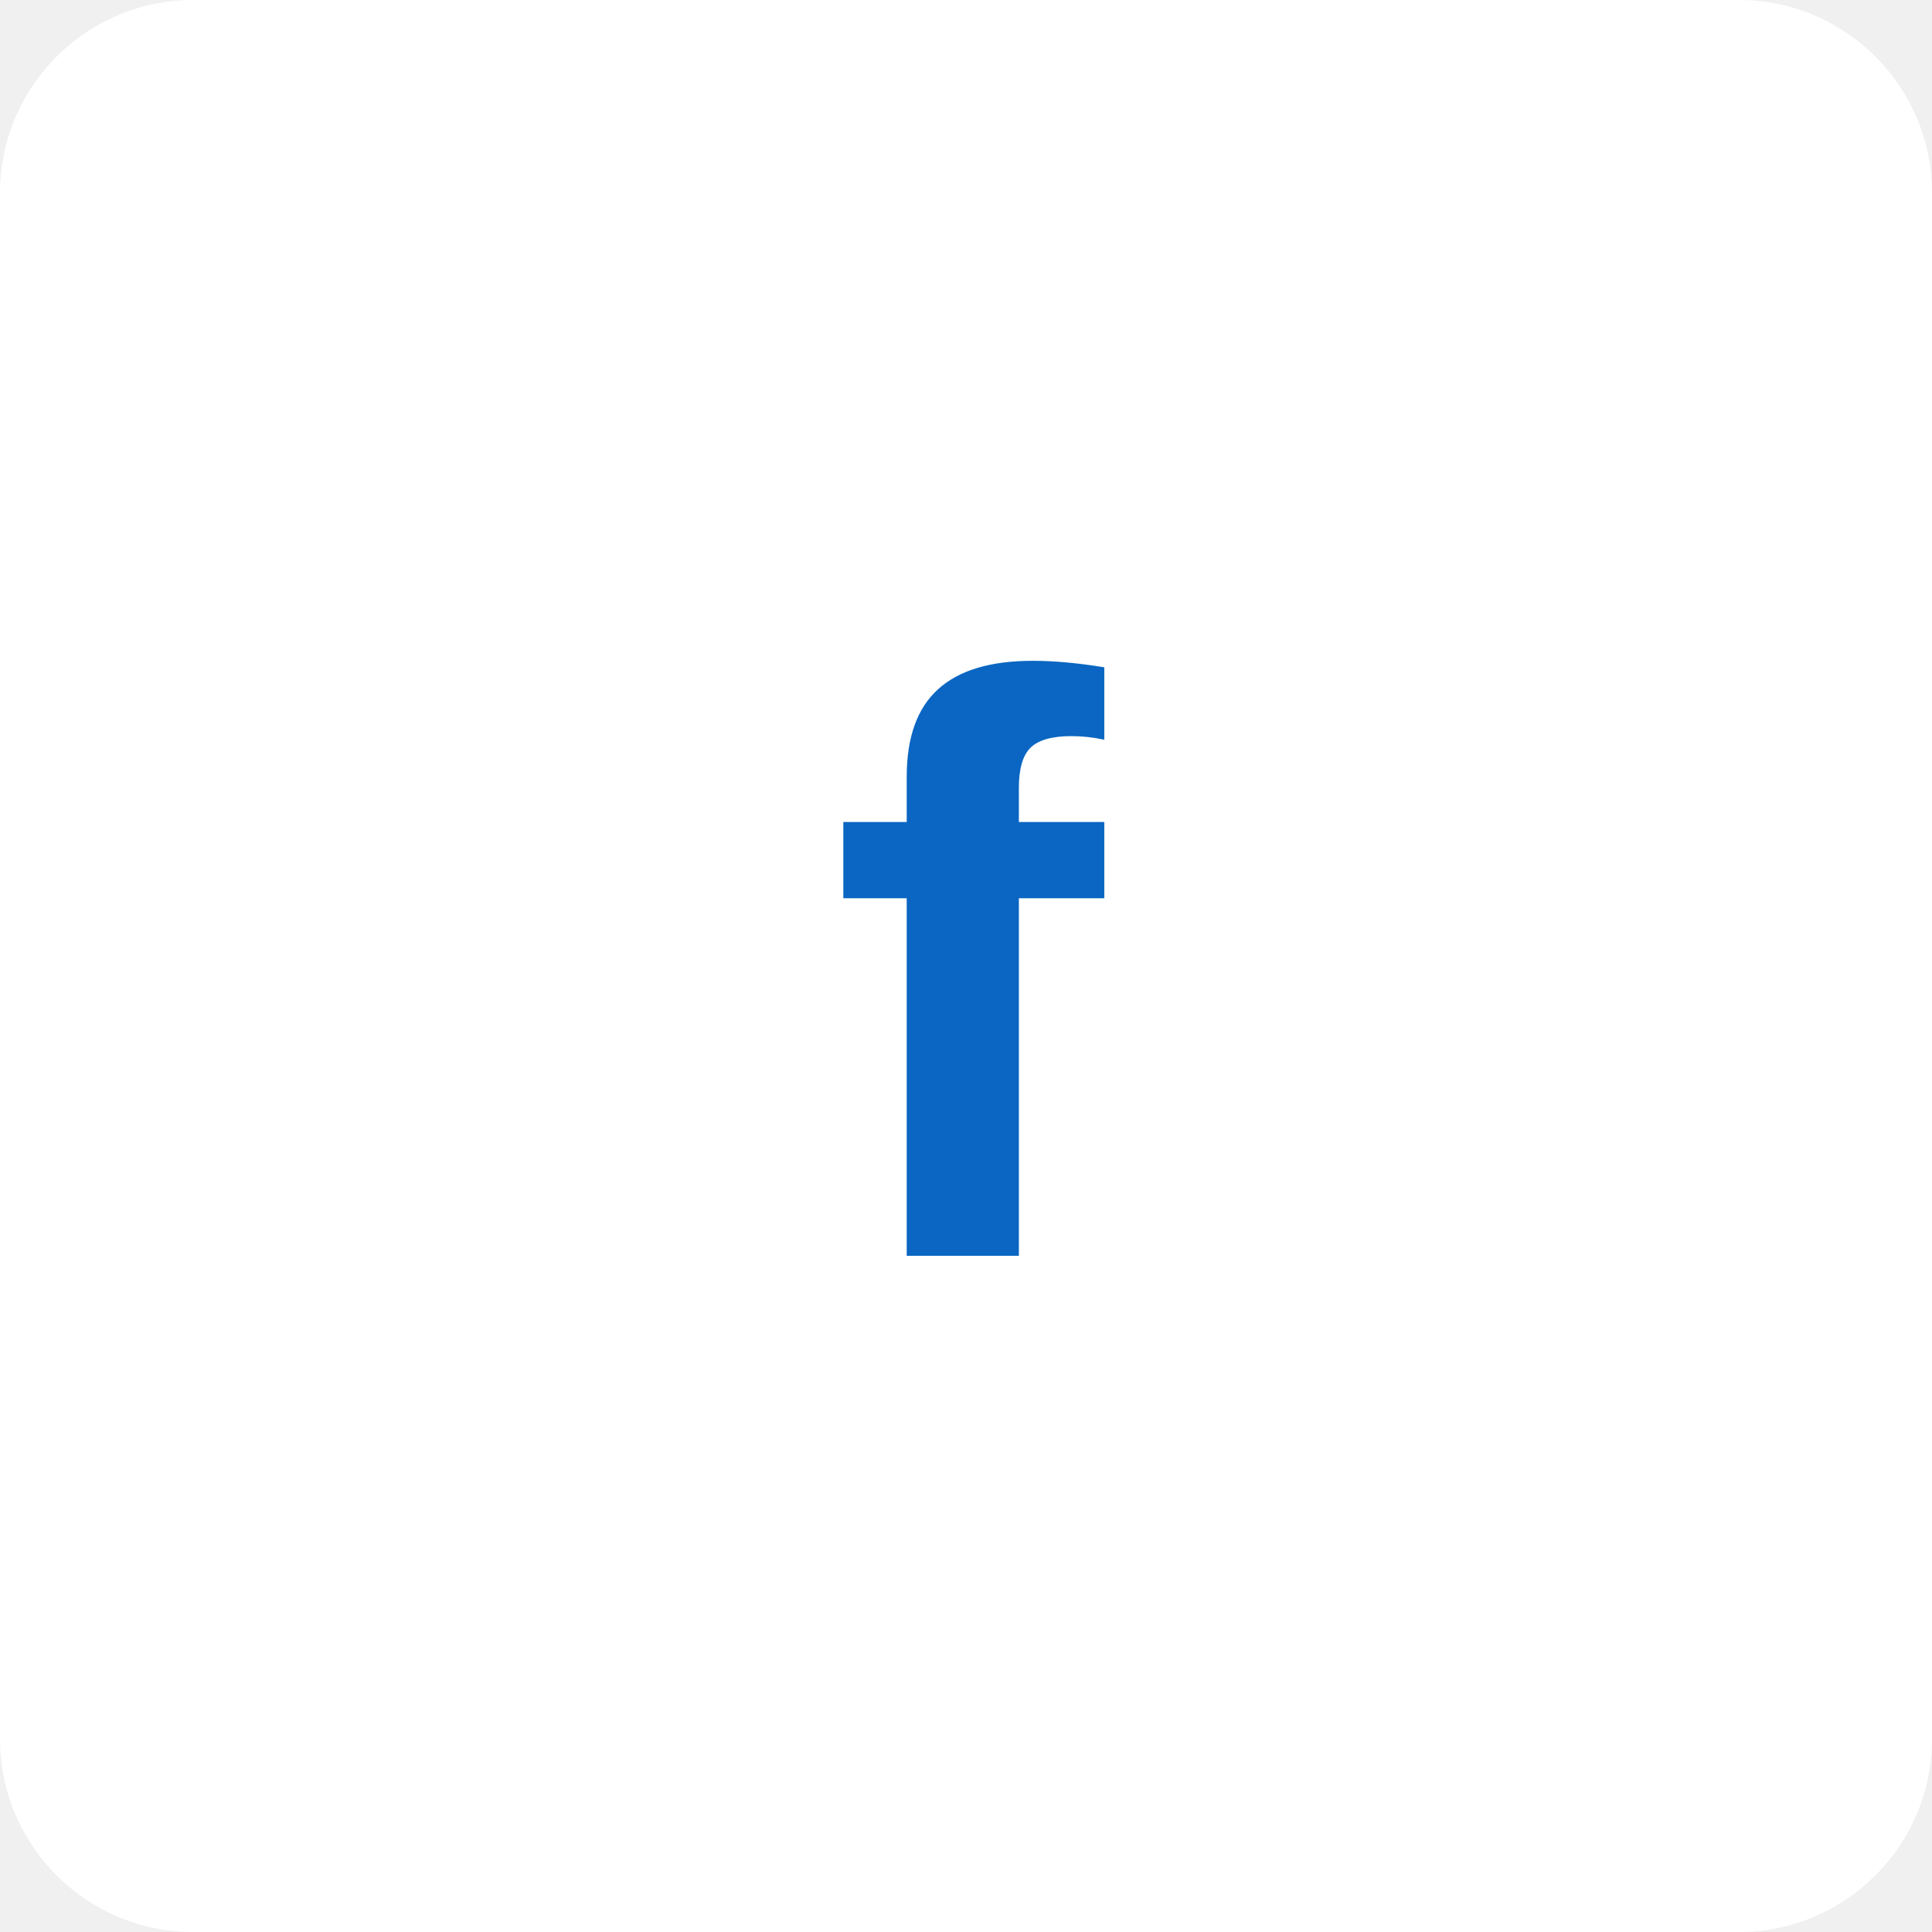
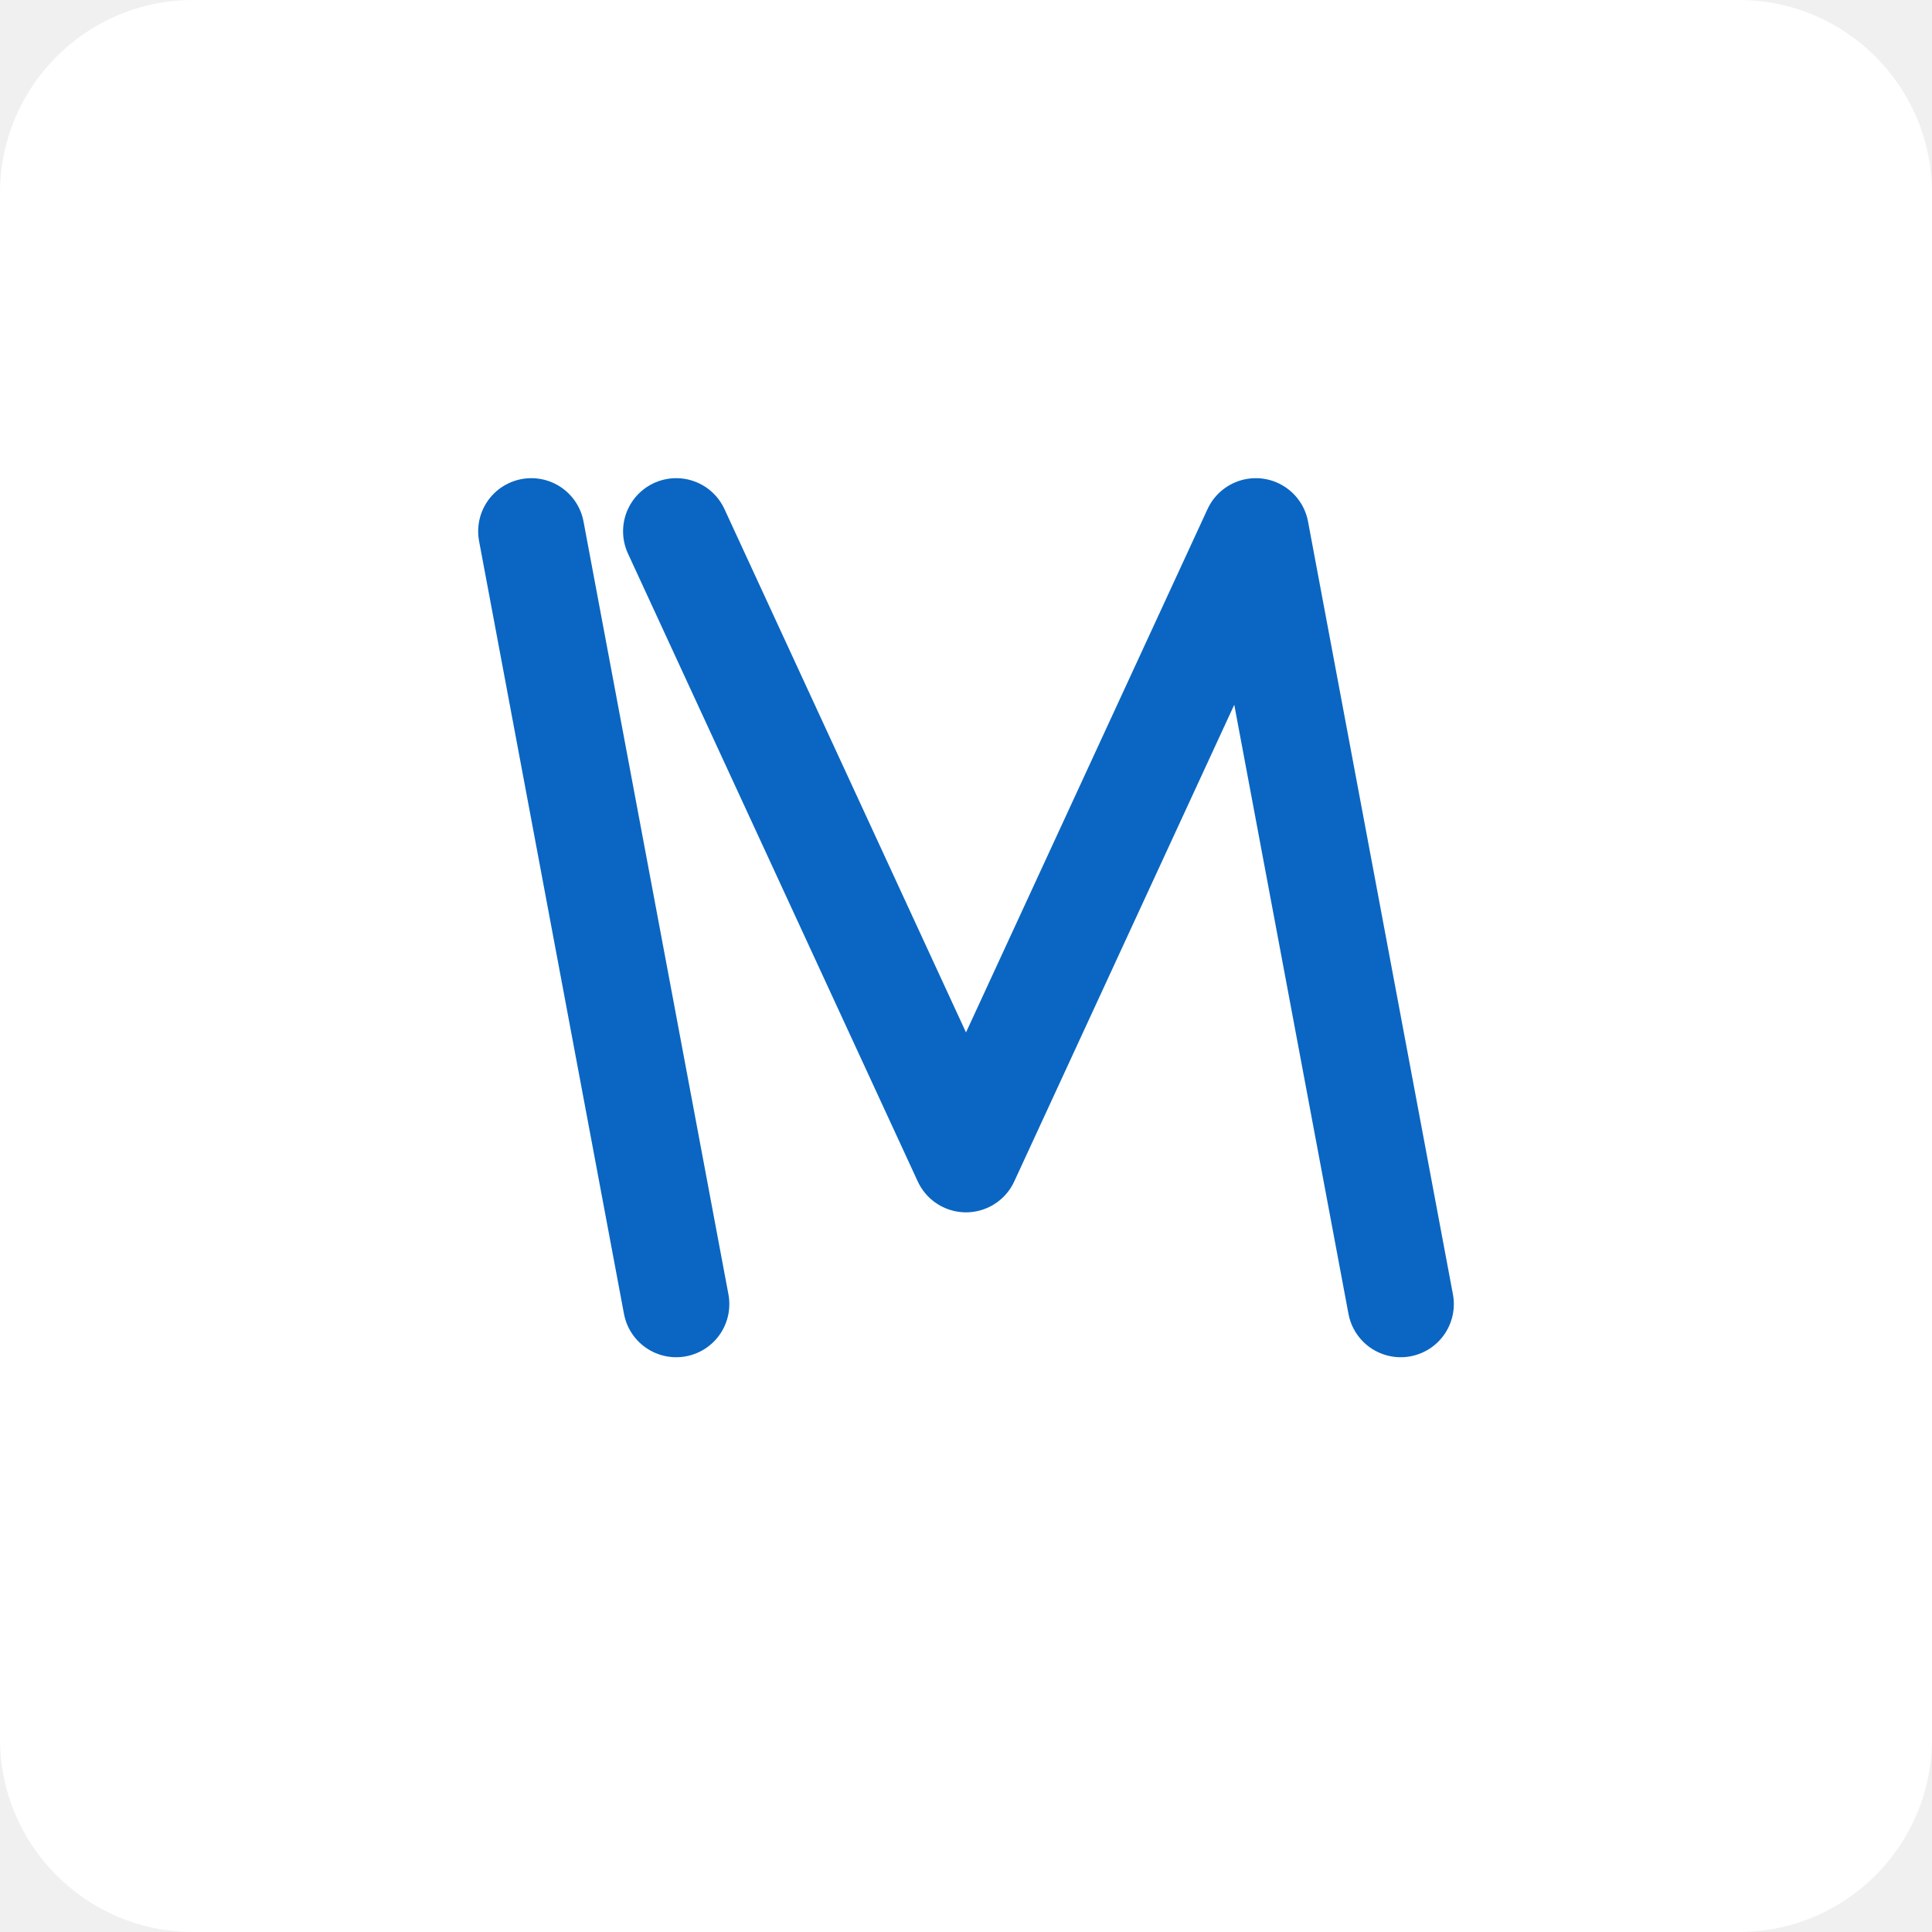
<svg xmlns="http://www.w3.org/2000/svg" viewBox="0 0 200 200">
  <rect width="200" height="200" fill="white" rx="20" />
-   <text x="100" y="130" font-family="Arial, sans-serif" font-size="85" font-weight="bold" fill="#0A66C2" text-anchor="middle">f</text>
+   <g transform="translate(100,100)">
+     <path d="M -45,-45 L -30,35 M -30,-45 L 0,20 L 30,-45 M 30,-45 L 45,35" fill="none" stroke="#0A66C2" stroke-width="11" stroke-linecap="round" stroke-linejoin="round" />
+   </g>
</svg>
